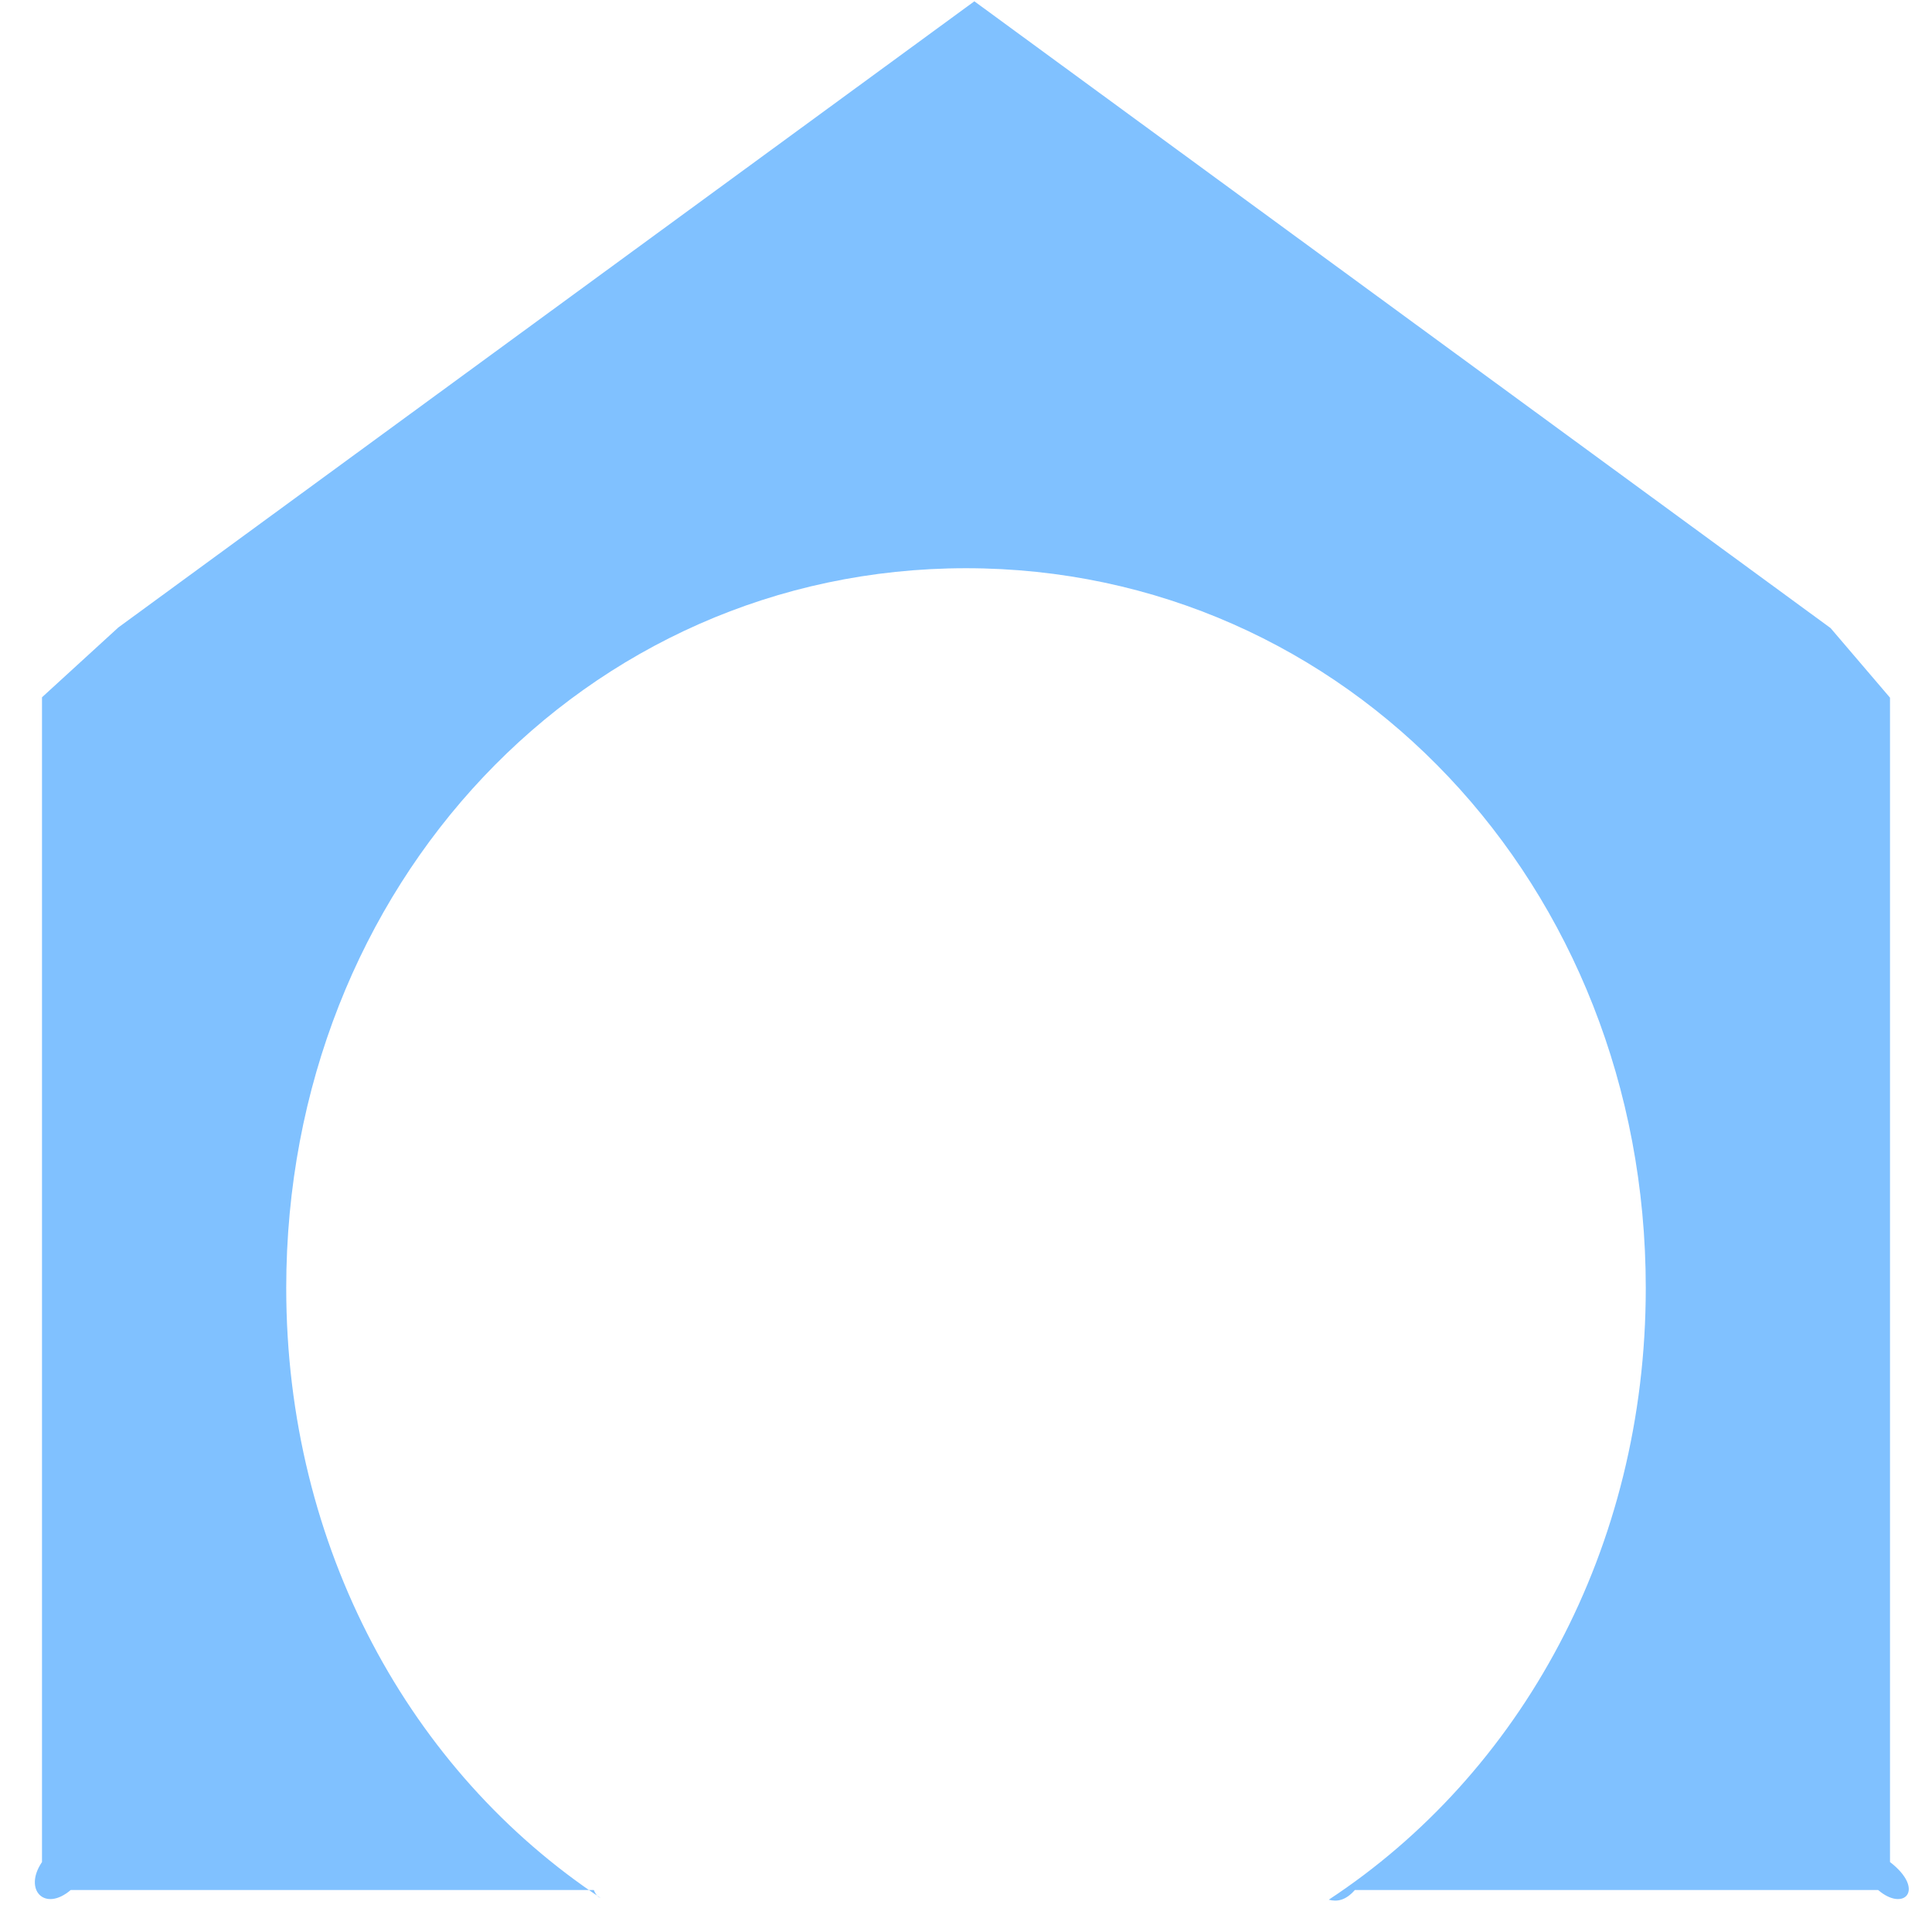
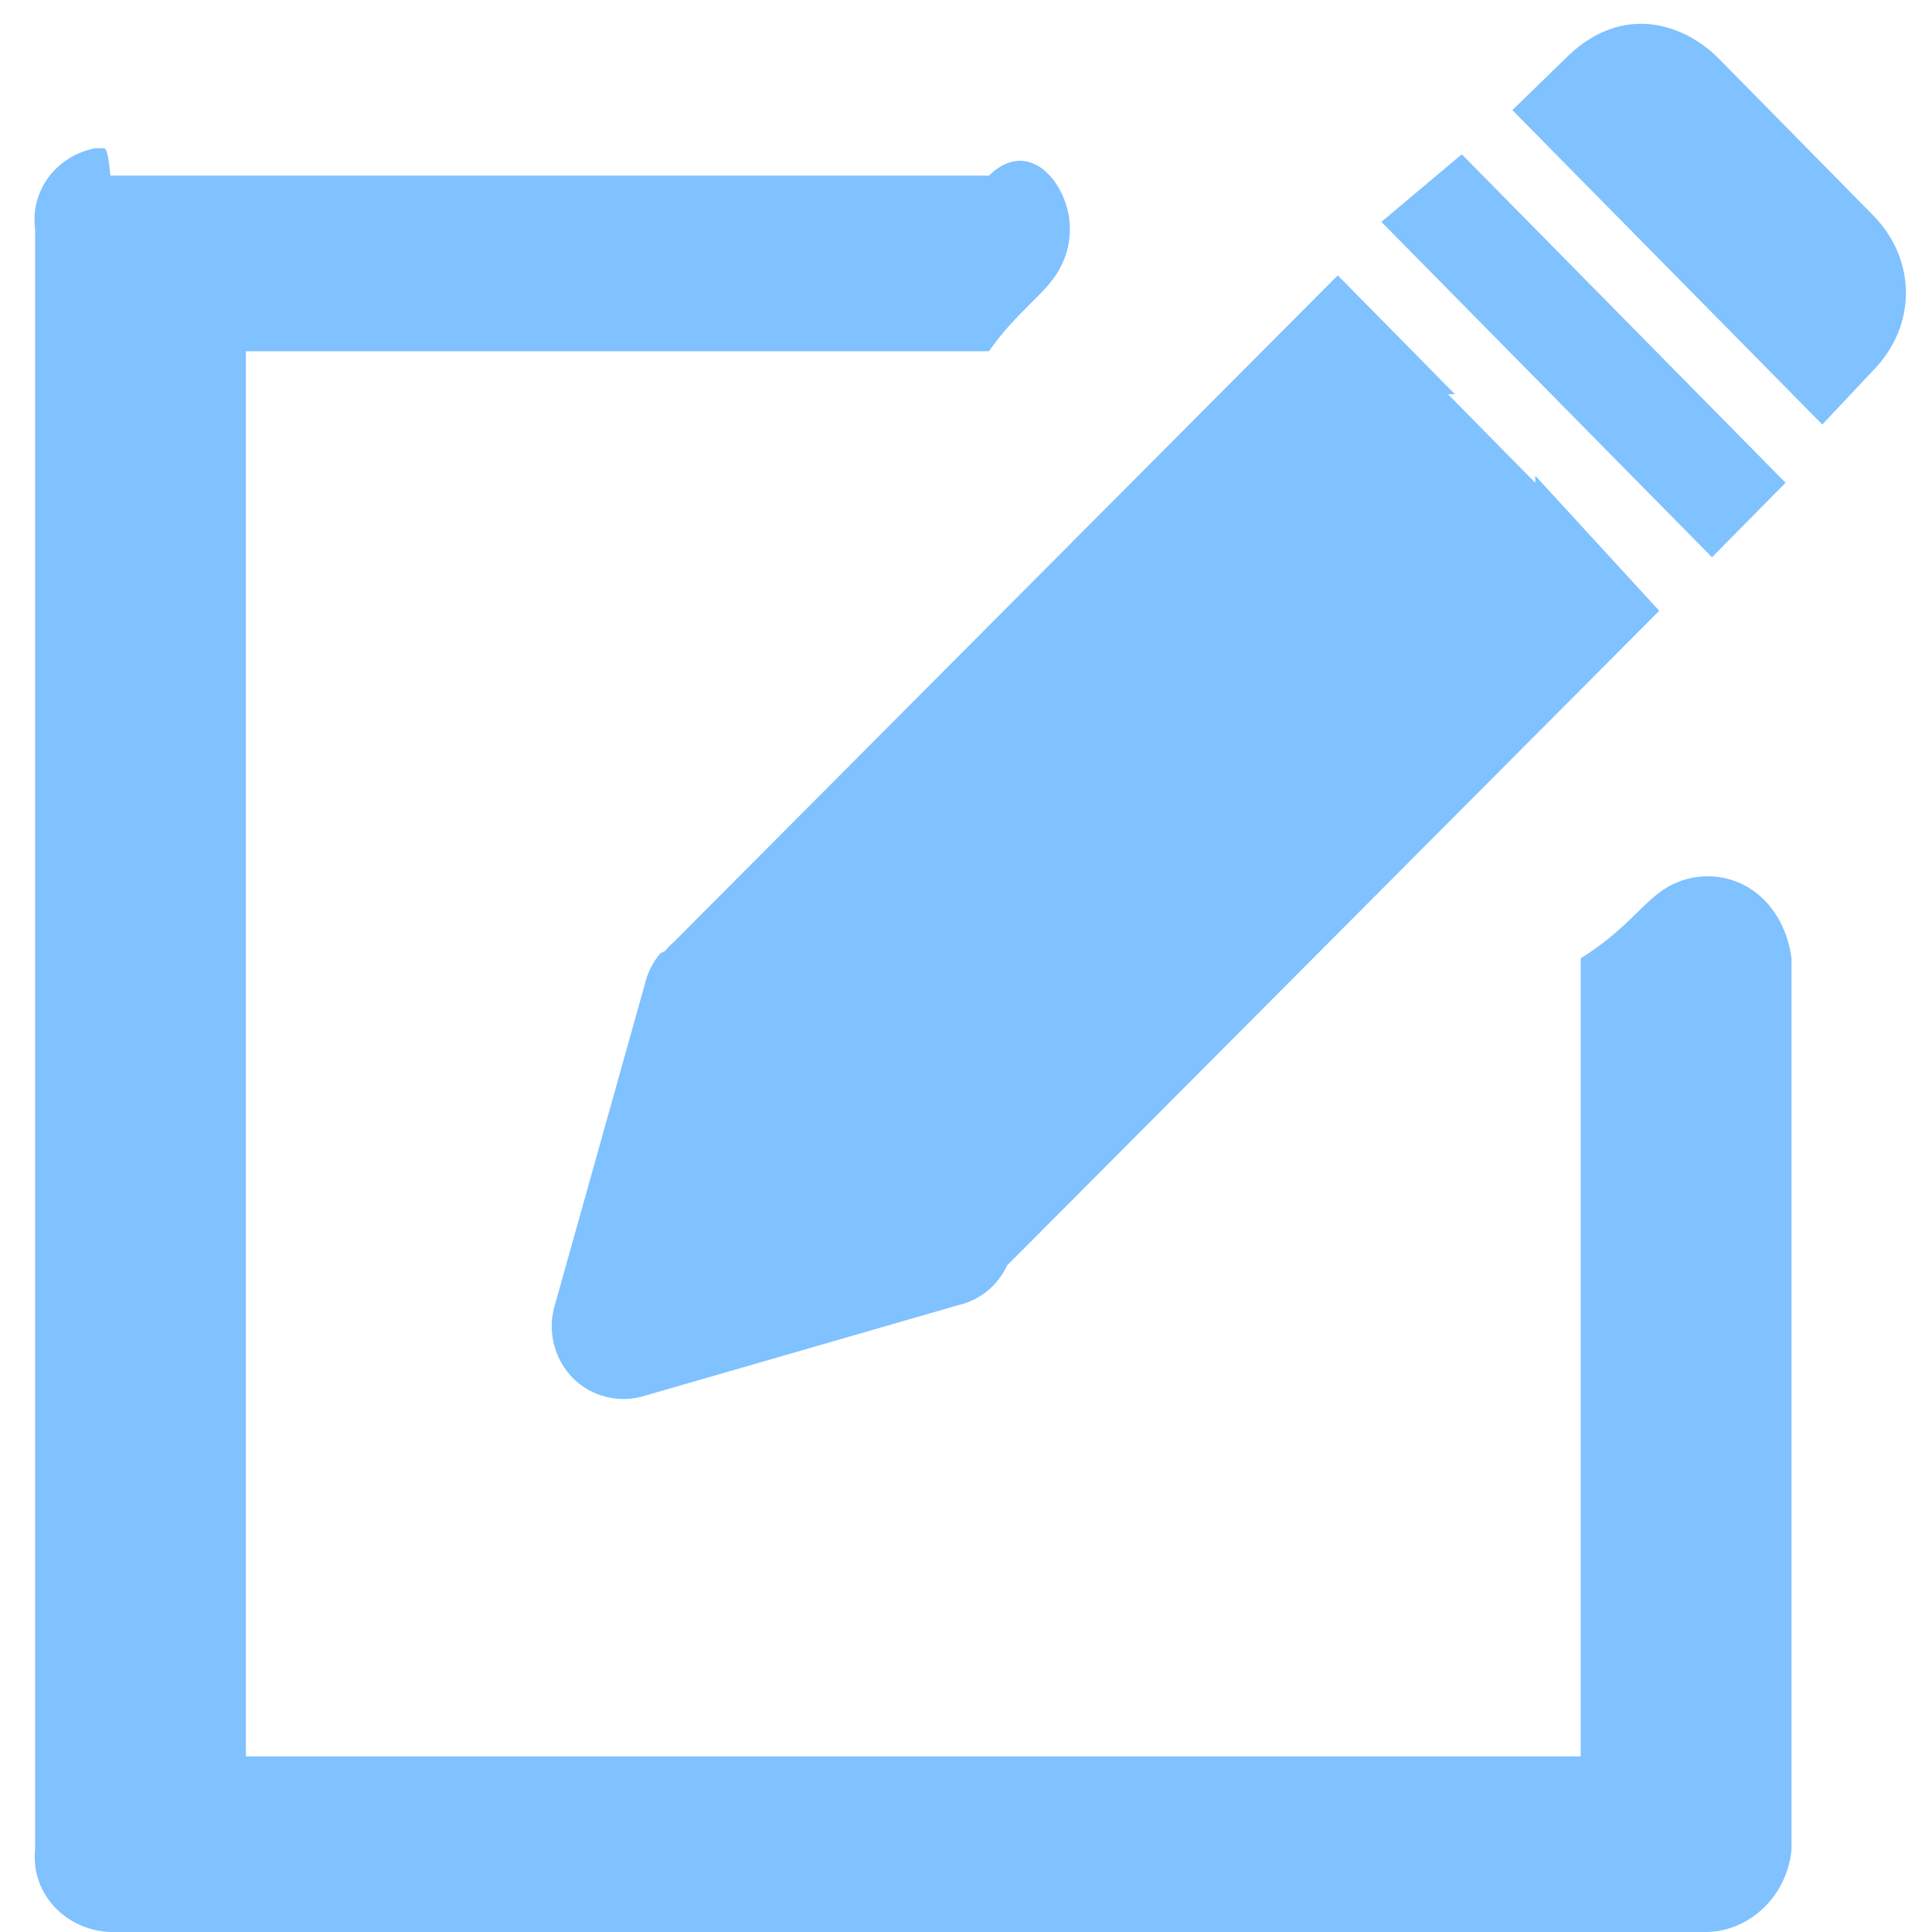
- <svg xmlns="http://www.w3.org/2000/svg" version="1.1" width="46px" height="46px">
-   <g transform="matrix(1 0 0 1 -31 -36 )">
-     <path d="M 14.138 45  C 14.195 45.138  14.251 45.169  14.305 45.193  C 9.774 42.185  6.815 36.853  6.815 30.667  C 6.815 21.07  13.936 13.529  23 13.529  C 32.064 13.529  39.185 21.07  39.185 30.667  C 39.185 36.879  36.201 42.23  31.637 45.231  C 31.832 45.284  32.038 45.252  32.259 45  L 44.717 45  C 45.337 45.533  45.85 44.991  45 44.334  L 45 16.611  L 43.585 14.954  L 23.199 0.031  L 2.817 14.94  L 1 16.602  L 1 44.334  C 0.552 44.991  1.06 45.533  1.684 45  L 14.138 45  Z " fill-rule="nonzero" fill="#0084ff" stroke="none" fill-opacity="0.498" transform="matrix(1 0 0 1 31 36 )" />
+ <svg xmlns="http://www.w3.org/2000/svg" version="1.1" width="55px" height="55px">
+   <g transform="matrix(1 0 0 1 -27 -27 )">
+     <path d="M 30.149 5.362  C 29.735 4.644  28.968 4.209  28.152 5  L 3.142 5  C 3.07 4.219  3.002 4.219  2.93 4.219  C 2.858 4.219  2.786 4.219  2.718 4.219  C 1.632 4.424  0.852 5.399  1 6.524  L 1 52.653  C 0.87 53.925  1.893 54.959  3.142 55  L 48.612 55  C 49.866 54.959  50.885 53.925  51 52.653  L 51 27.281  C 50.894 26.453  50.47 25.68  49.758 25.255  C 49.05 24.843  48.18 24.843  47.467 25.255  C 46.755 25.68  46.331 26.453  45 27.281  L 45 50  L 7 50  L 7 10  L 28.152 10  C 28.968 8.838  29.735 8.408  30.149 7.686  C 30.56 6.968  30.56 6.085  30.149 5.362  Z M 44.555 1.675  L 43.054 3.135  L 51.877 12.085  L 53.312 10.558  C 54.573 9.283  54.573 7.393  53.312 6.118  L 48.936 1.675  C 48.305 1.035  47.496 0.677  46.712 0.677  C 45.928 0.677  45.186 1.035  44.555 1.675  Z M 48.737 15.864  L 50.831 13.743  L 41.614 4.393  L 39.325 6.316  L 48.737 15.864  Z M 47.235 17.388  L 43.705 13.541  L 43.705 13.743  L 41.22 11.223  L 41.419 11.223  L 38.084 7.839  L 19.194 26.805  C 19.095 26.89  19.016 26.97  18.933 27.071  L 18.8 27.138  C 18.572 27.403  18.419 27.727  18.344 28.064  L 15.797 37.149  C 15.573 37.877  15.772 38.685  16.303 39.224  C 16.834 39.762  17.626 39.96  18.344 39.737  L 27.3 37.149  C 27.905 37.01  28.411 36.585  28.673 36.021  L 47.235 17.388  Z " fill-rule="nonzero" fill="#0084ff" stroke="none" fill-opacity="0.498" transform="matrix(1 0 0 1 27 27 )" />
  </g>
</svg>
